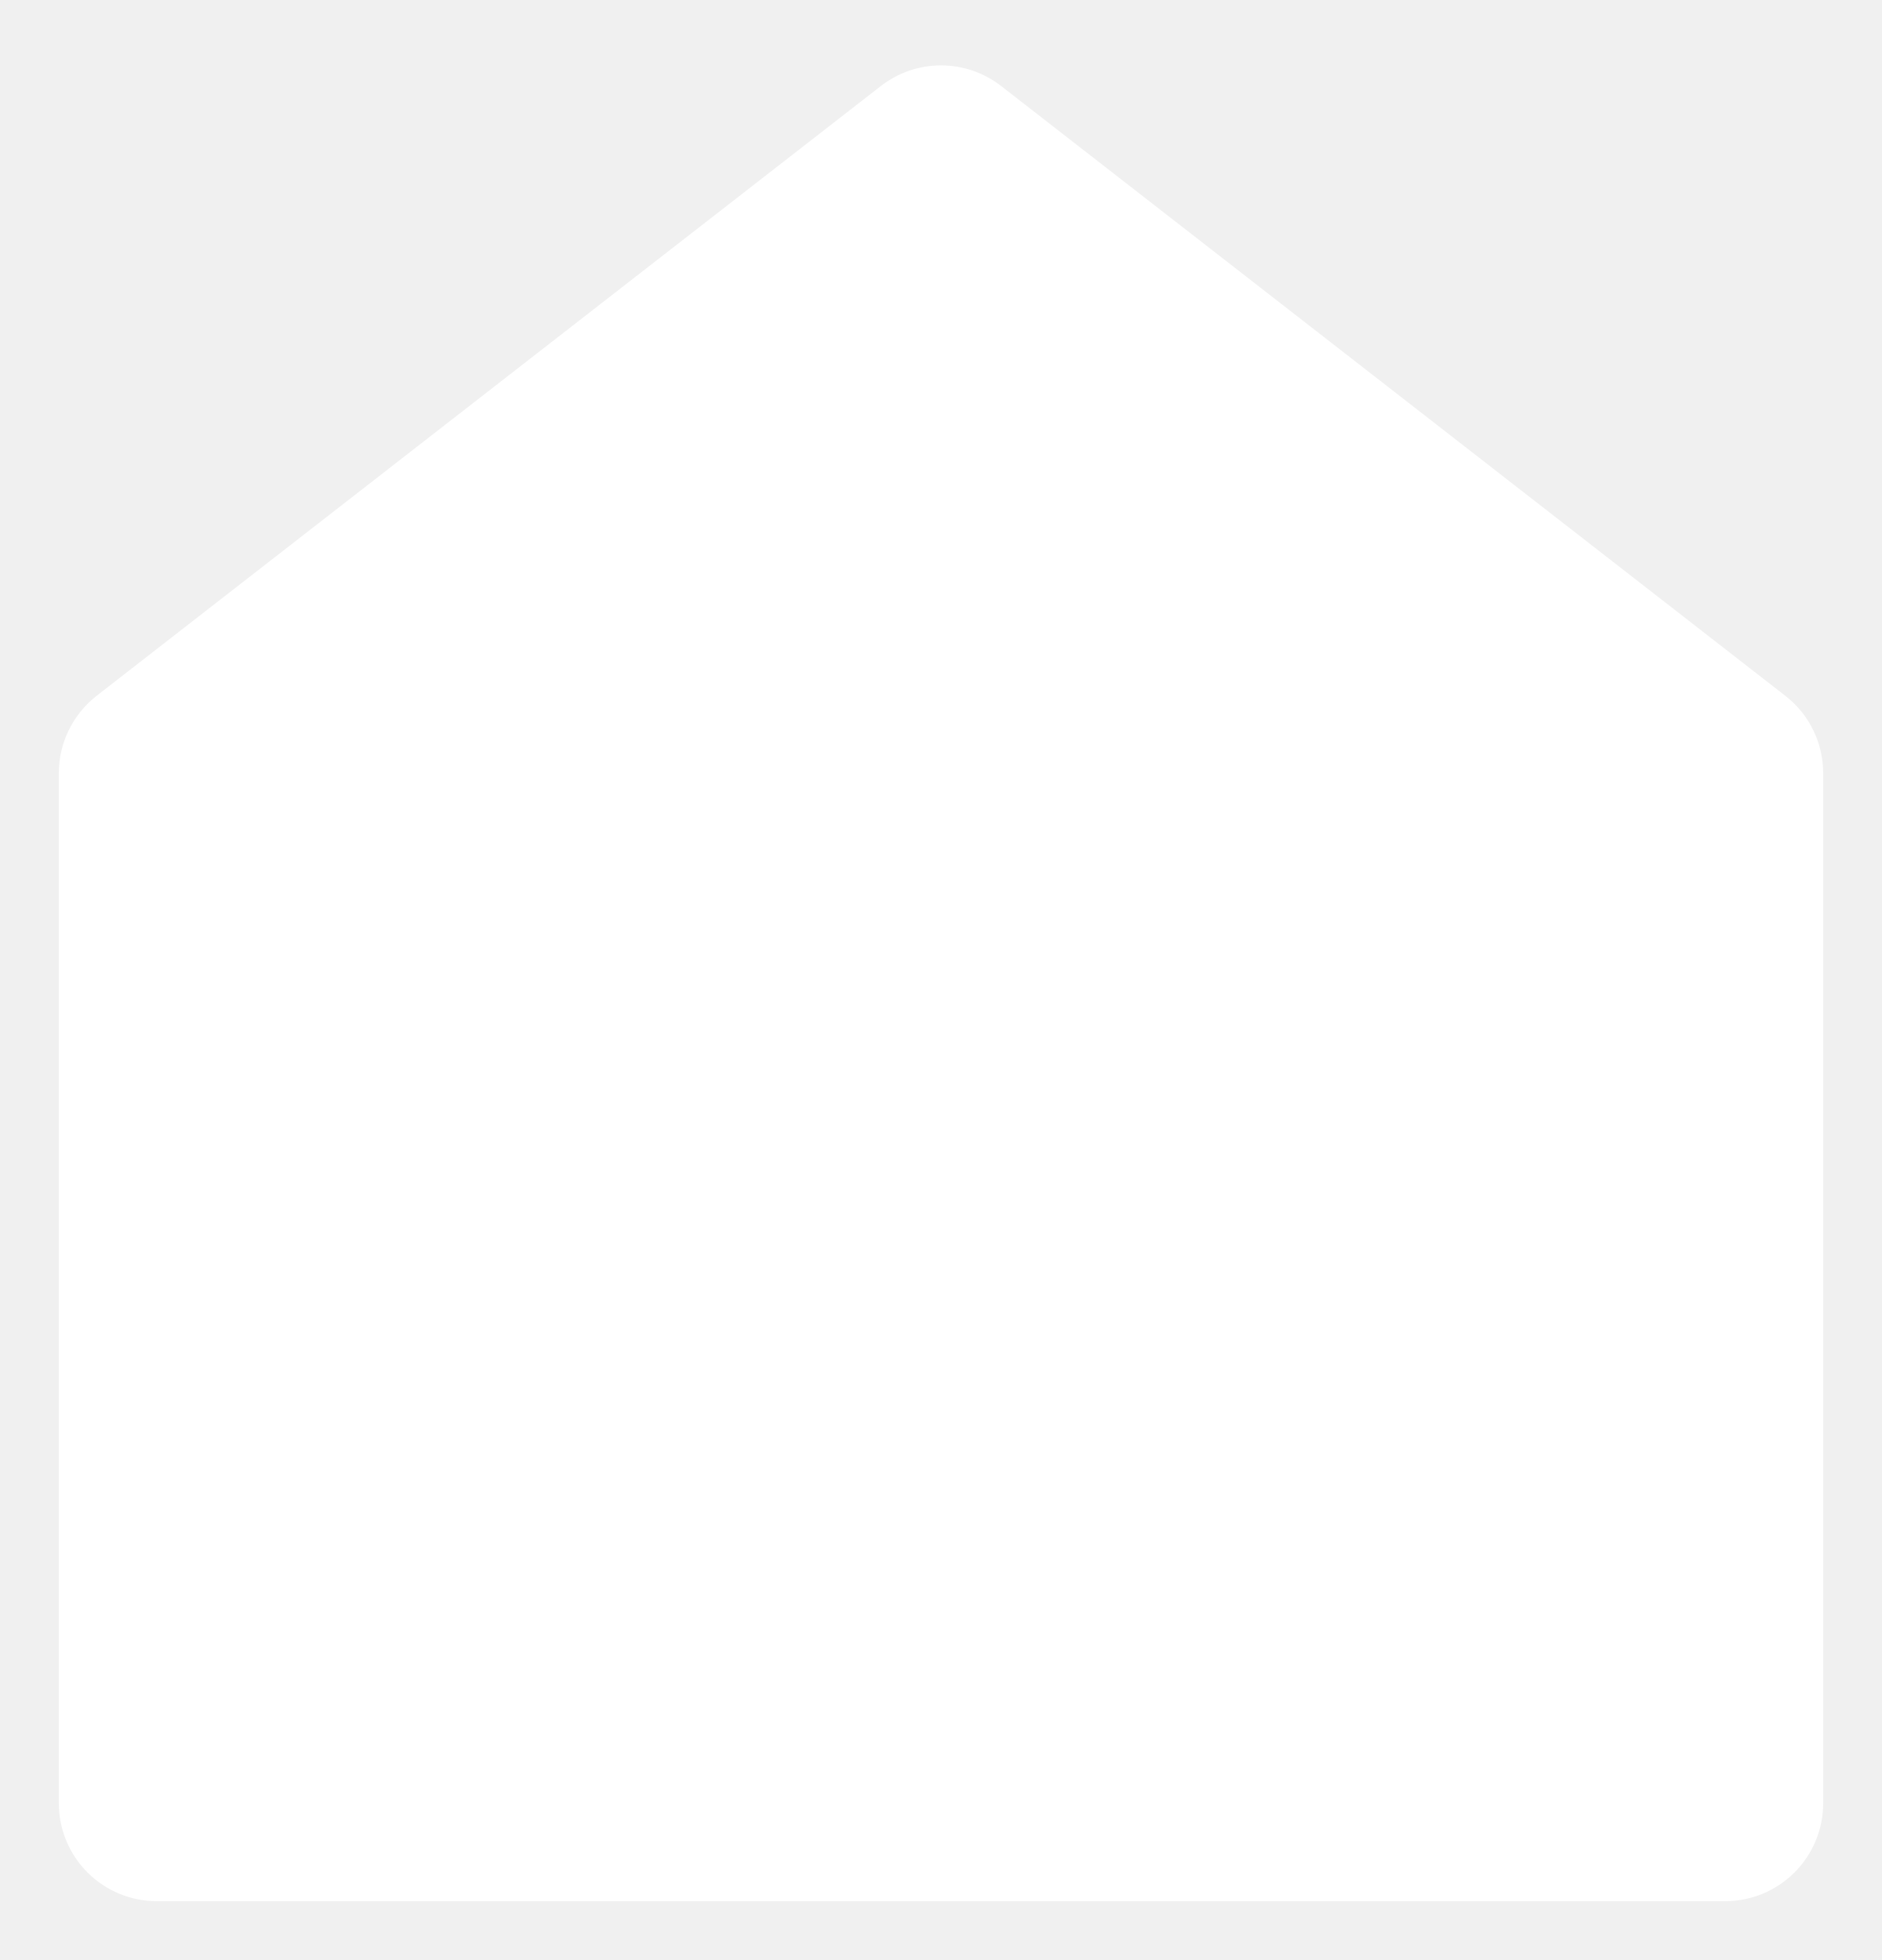
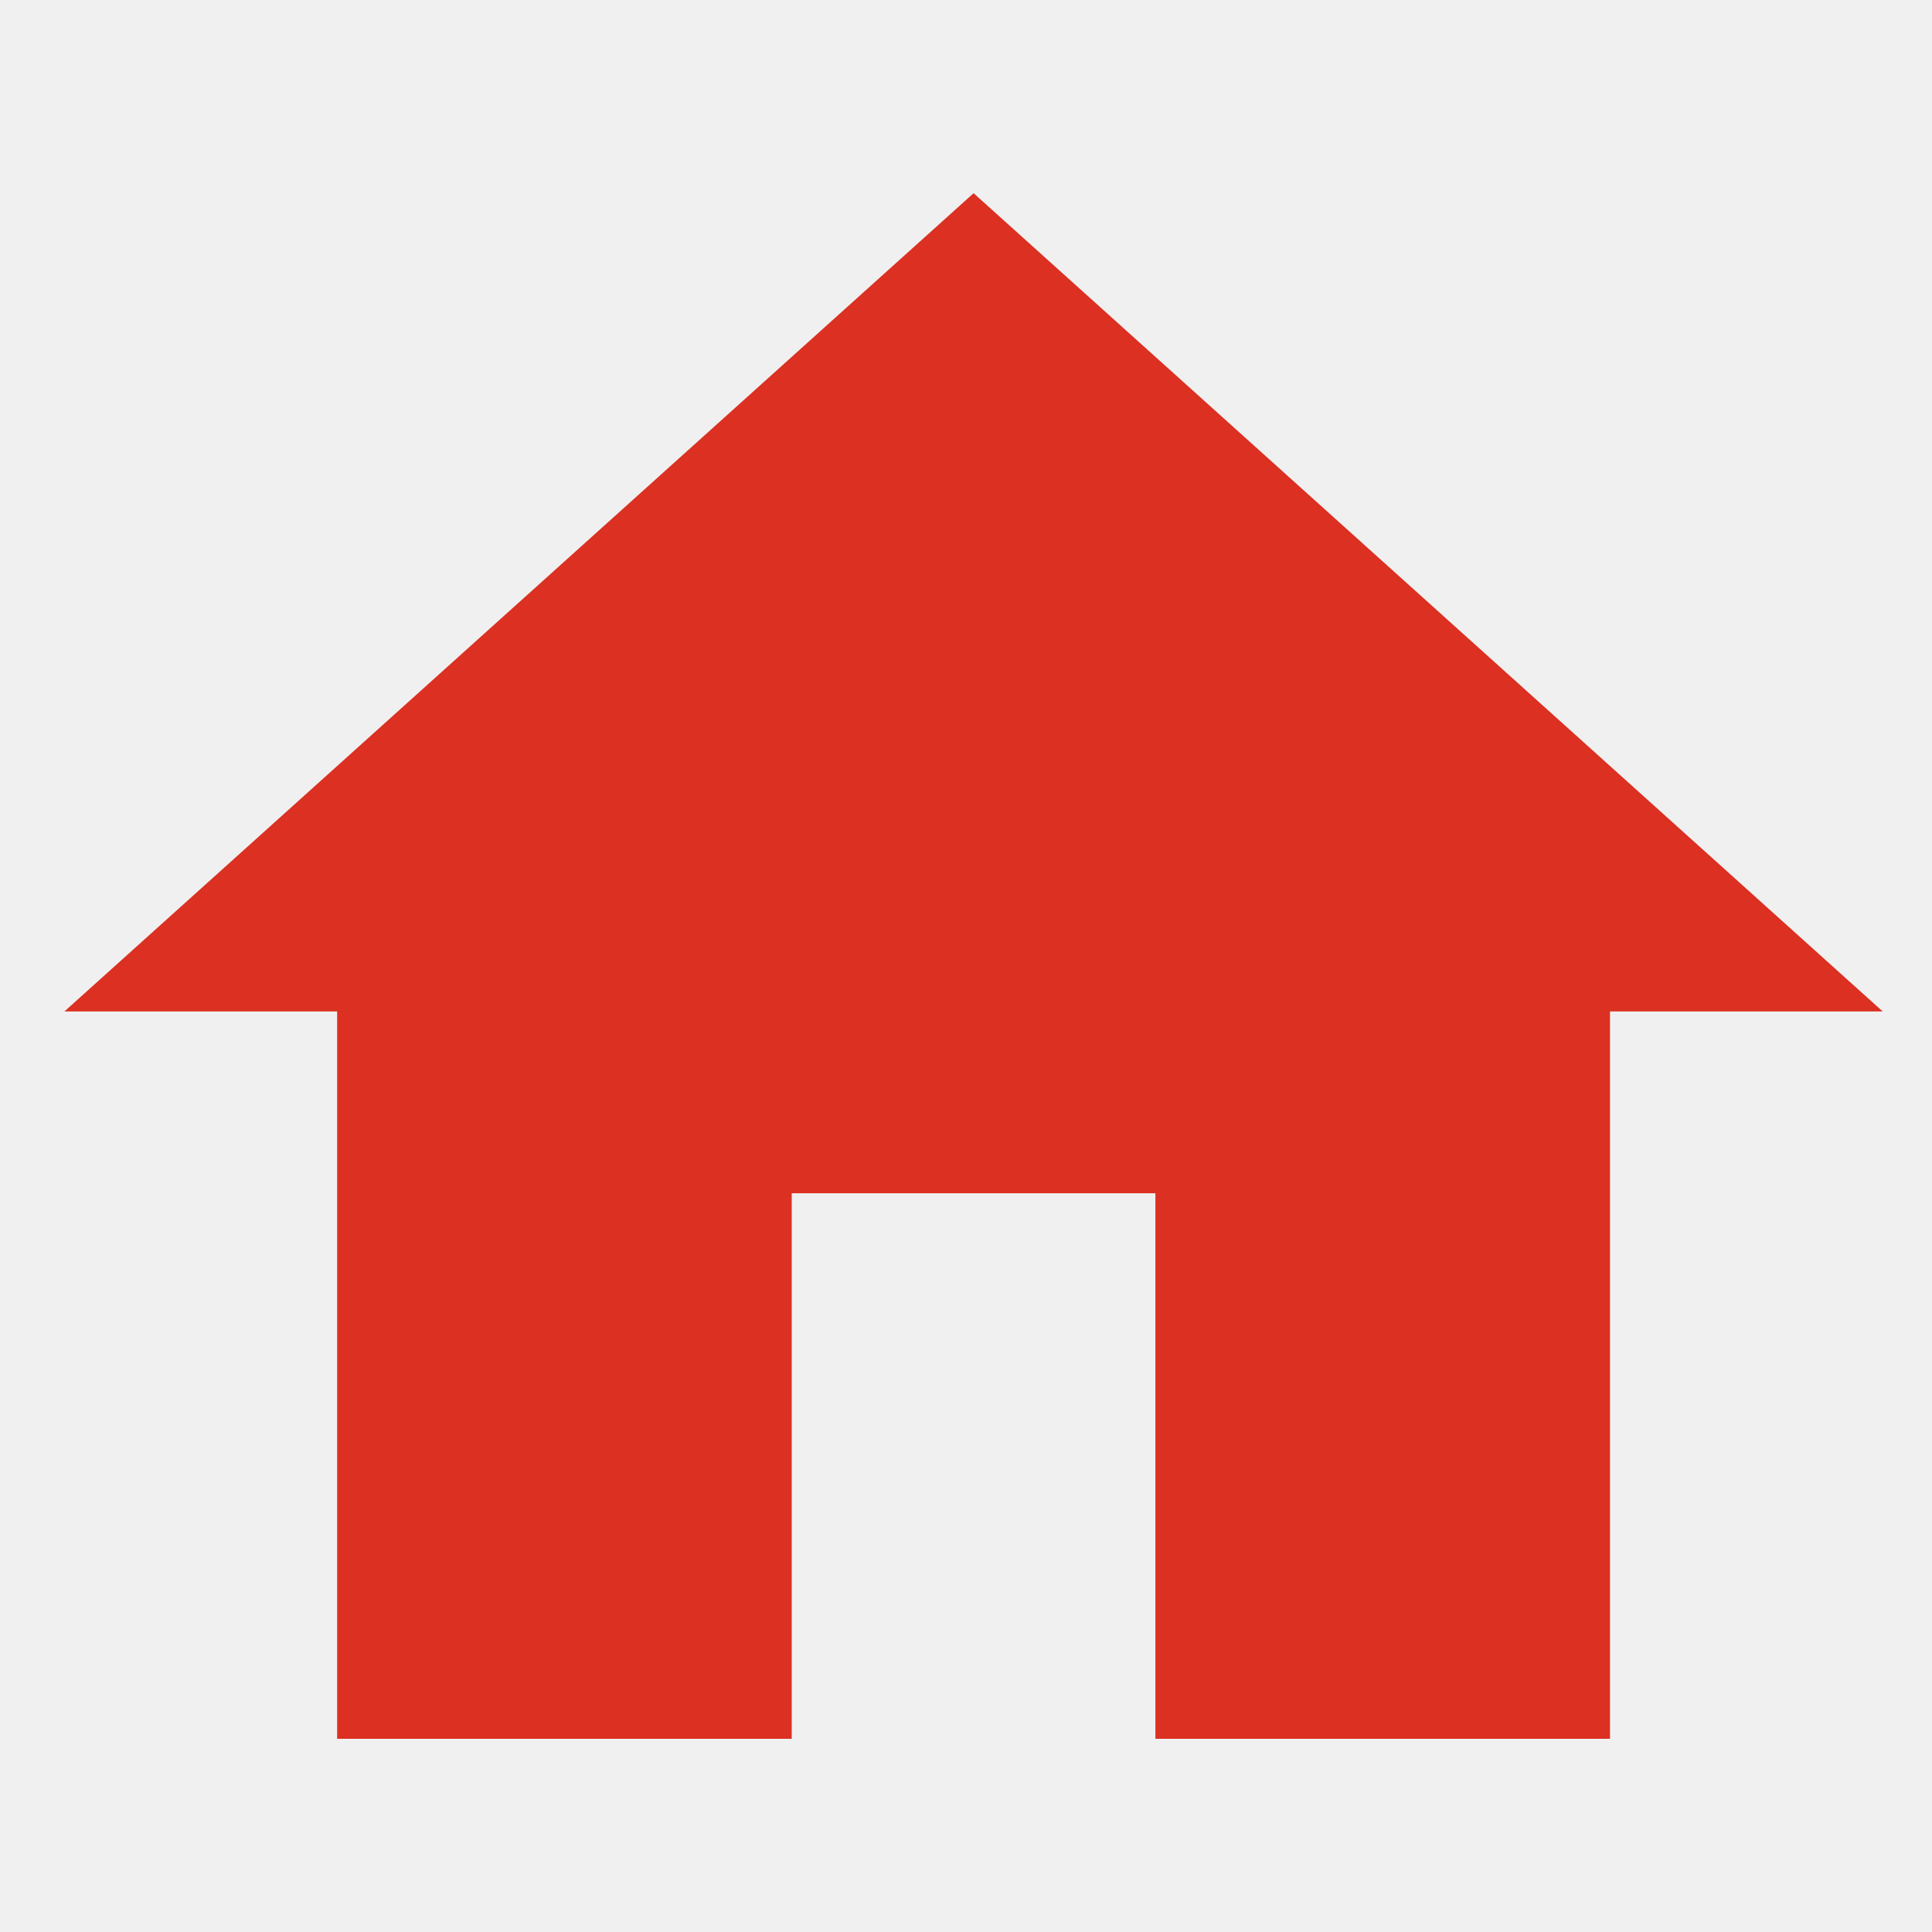
- <svg xmlns="http://www.w3.org/2000/svg" width="24" height="25" viewBox="0 0 24 25" fill="none">
-   <path d="M23.25 23C23.25 23.332 23.118 23.65 22.884 23.884C22.649 24.118 22.331 24.25 22 24.25H2C1.668 24.25 1.351 24.118 1.116 23.884C0.882 23.65 0.75 23.332 0.75 23V9.863C0.75 9.672 0.793 9.484 0.877 9.313C0.961 9.142 1.082 8.992 1.232 8.875L11.232 1.098C11.452 0.927 11.722 0.834 12 0.834C12.278 0.834 12.548 0.927 12.768 1.098L22.767 8.875C22.918 8.992 23.04 9.142 23.123 9.313C23.207 9.484 23.25 9.672 23.25 9.863V23Z" fill="white" />
+ <svg xmlns="http://www.w3.org/2000/svg" width="30" height="30" viewBox="0 0 30 30" fill="none">
+   <path fill-rule="evenodd" clip-rule="evenodd" d="M12.294 27V18.529H17.941V27H25V15.706H29.235L15.118 3L1 15.706H5.235V27H12.294Z" fill="#DB3022" />
</svg>
